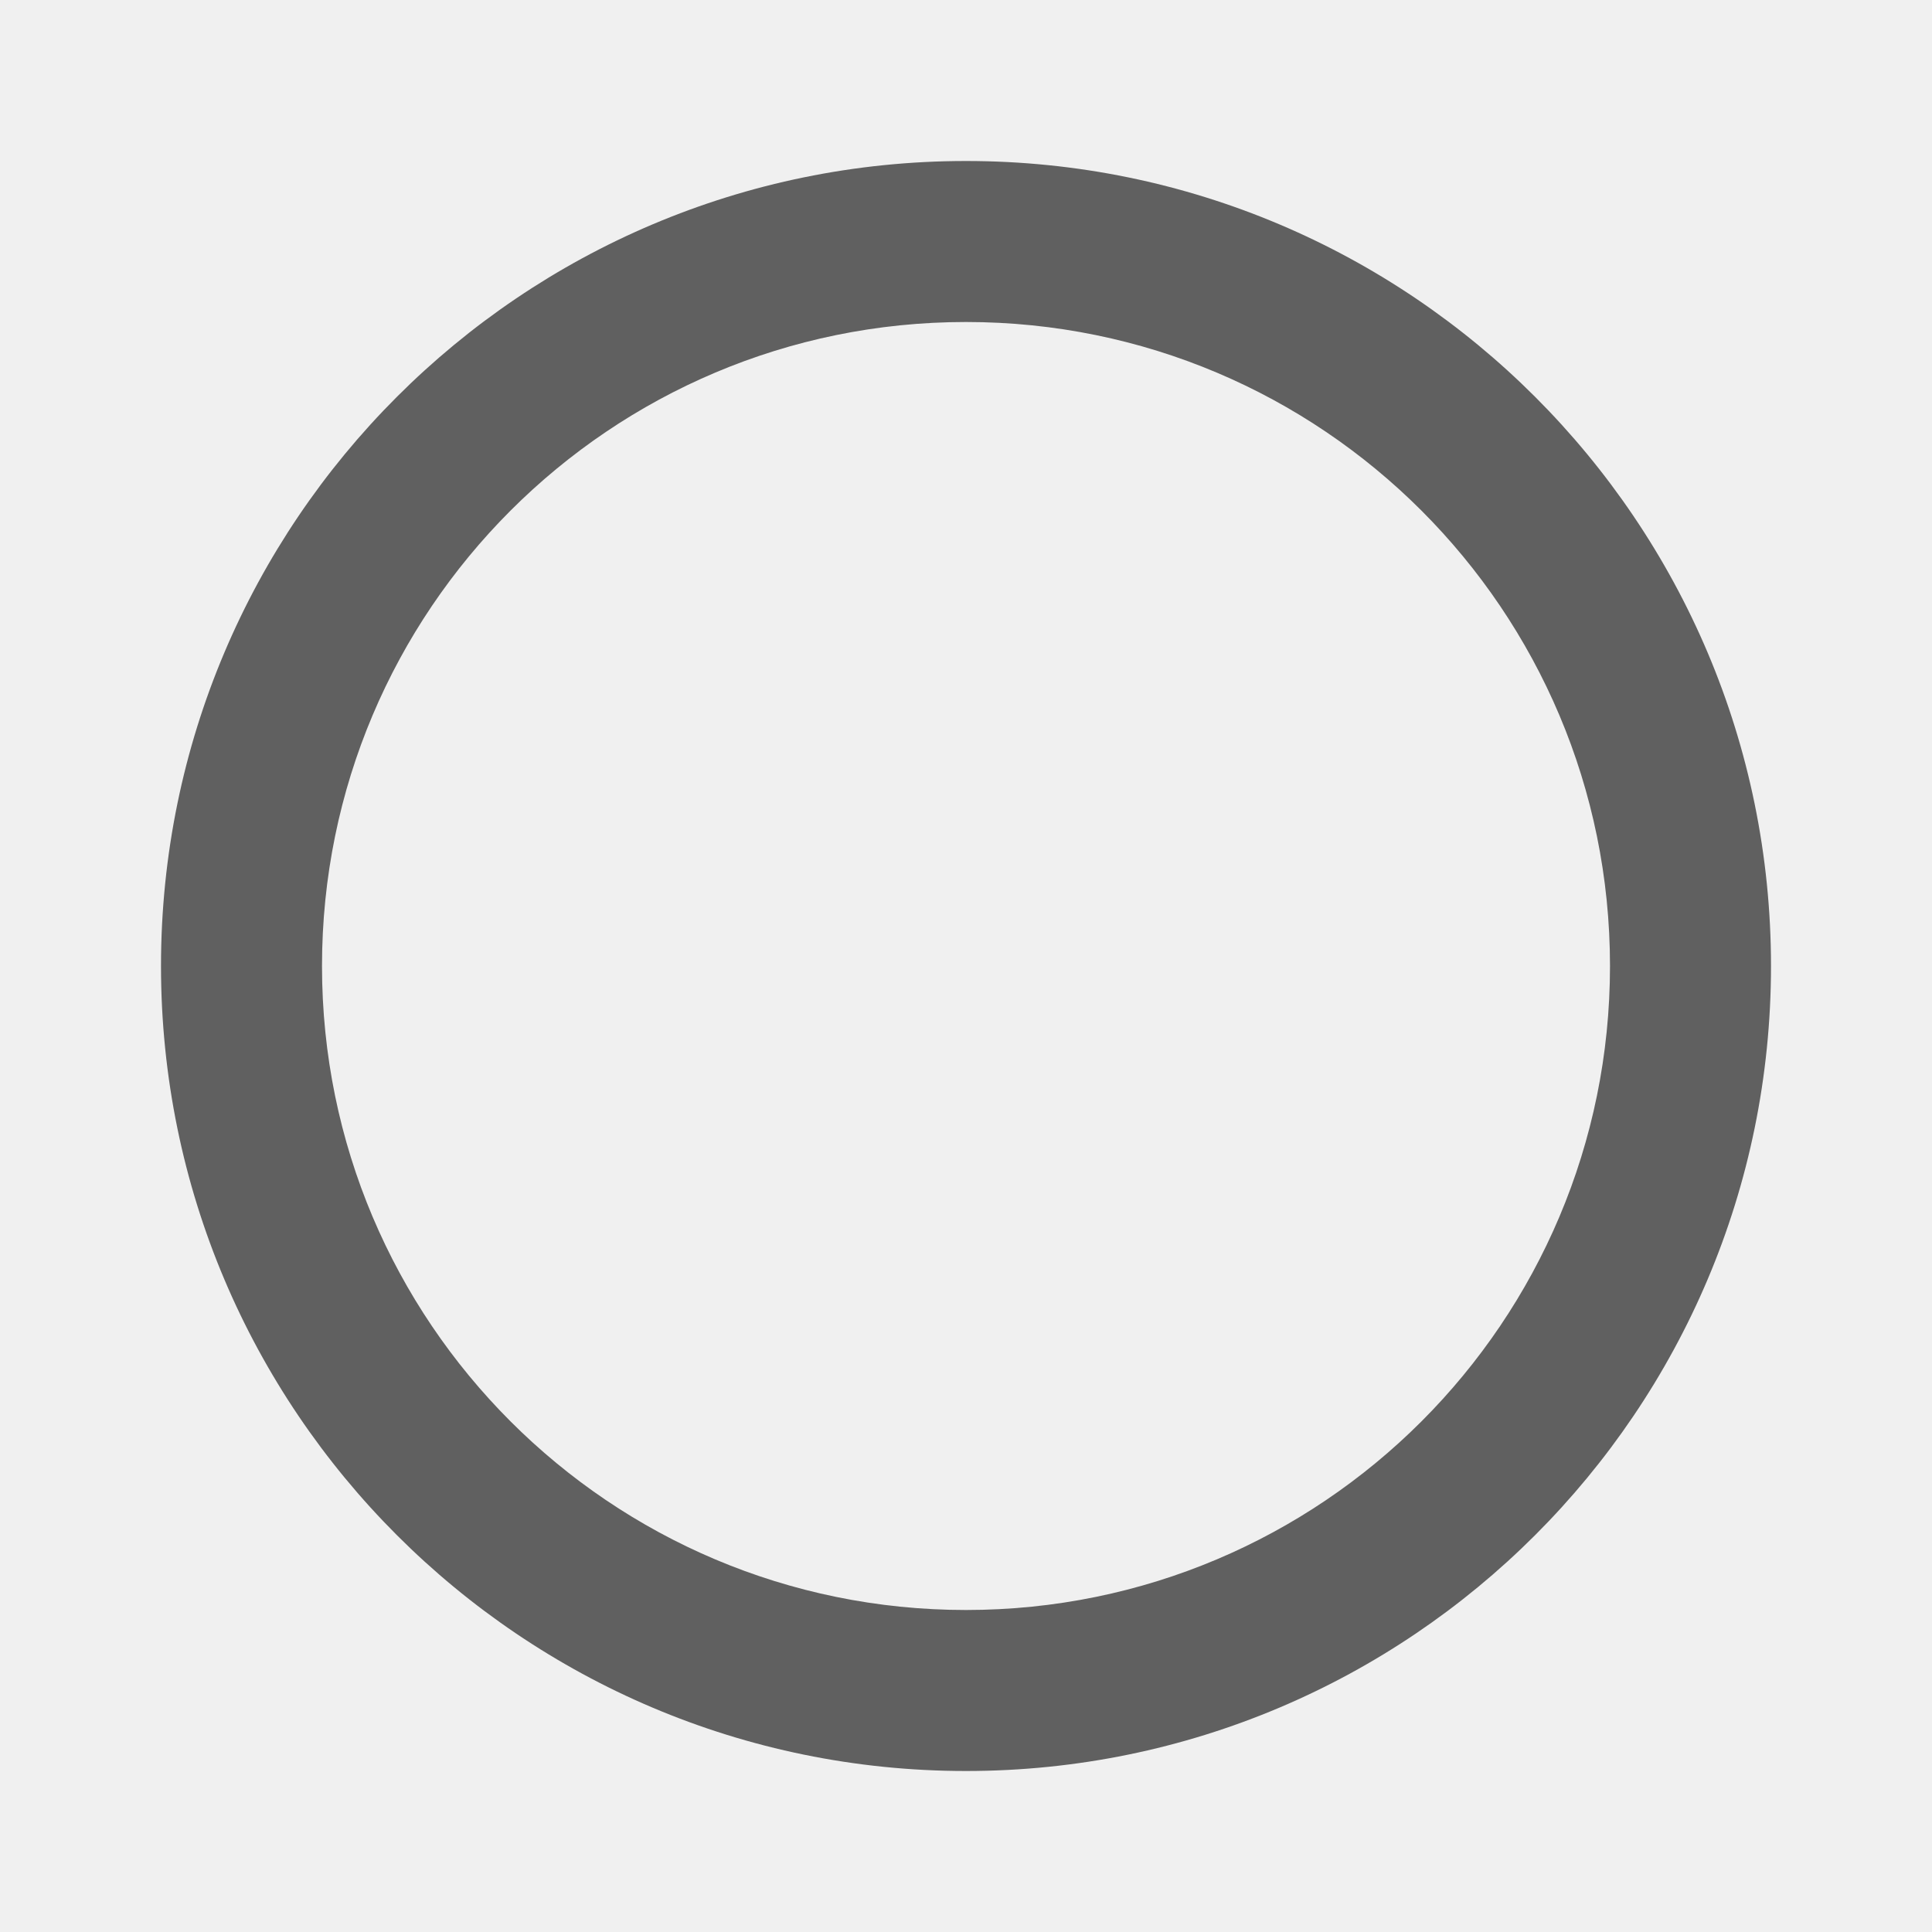
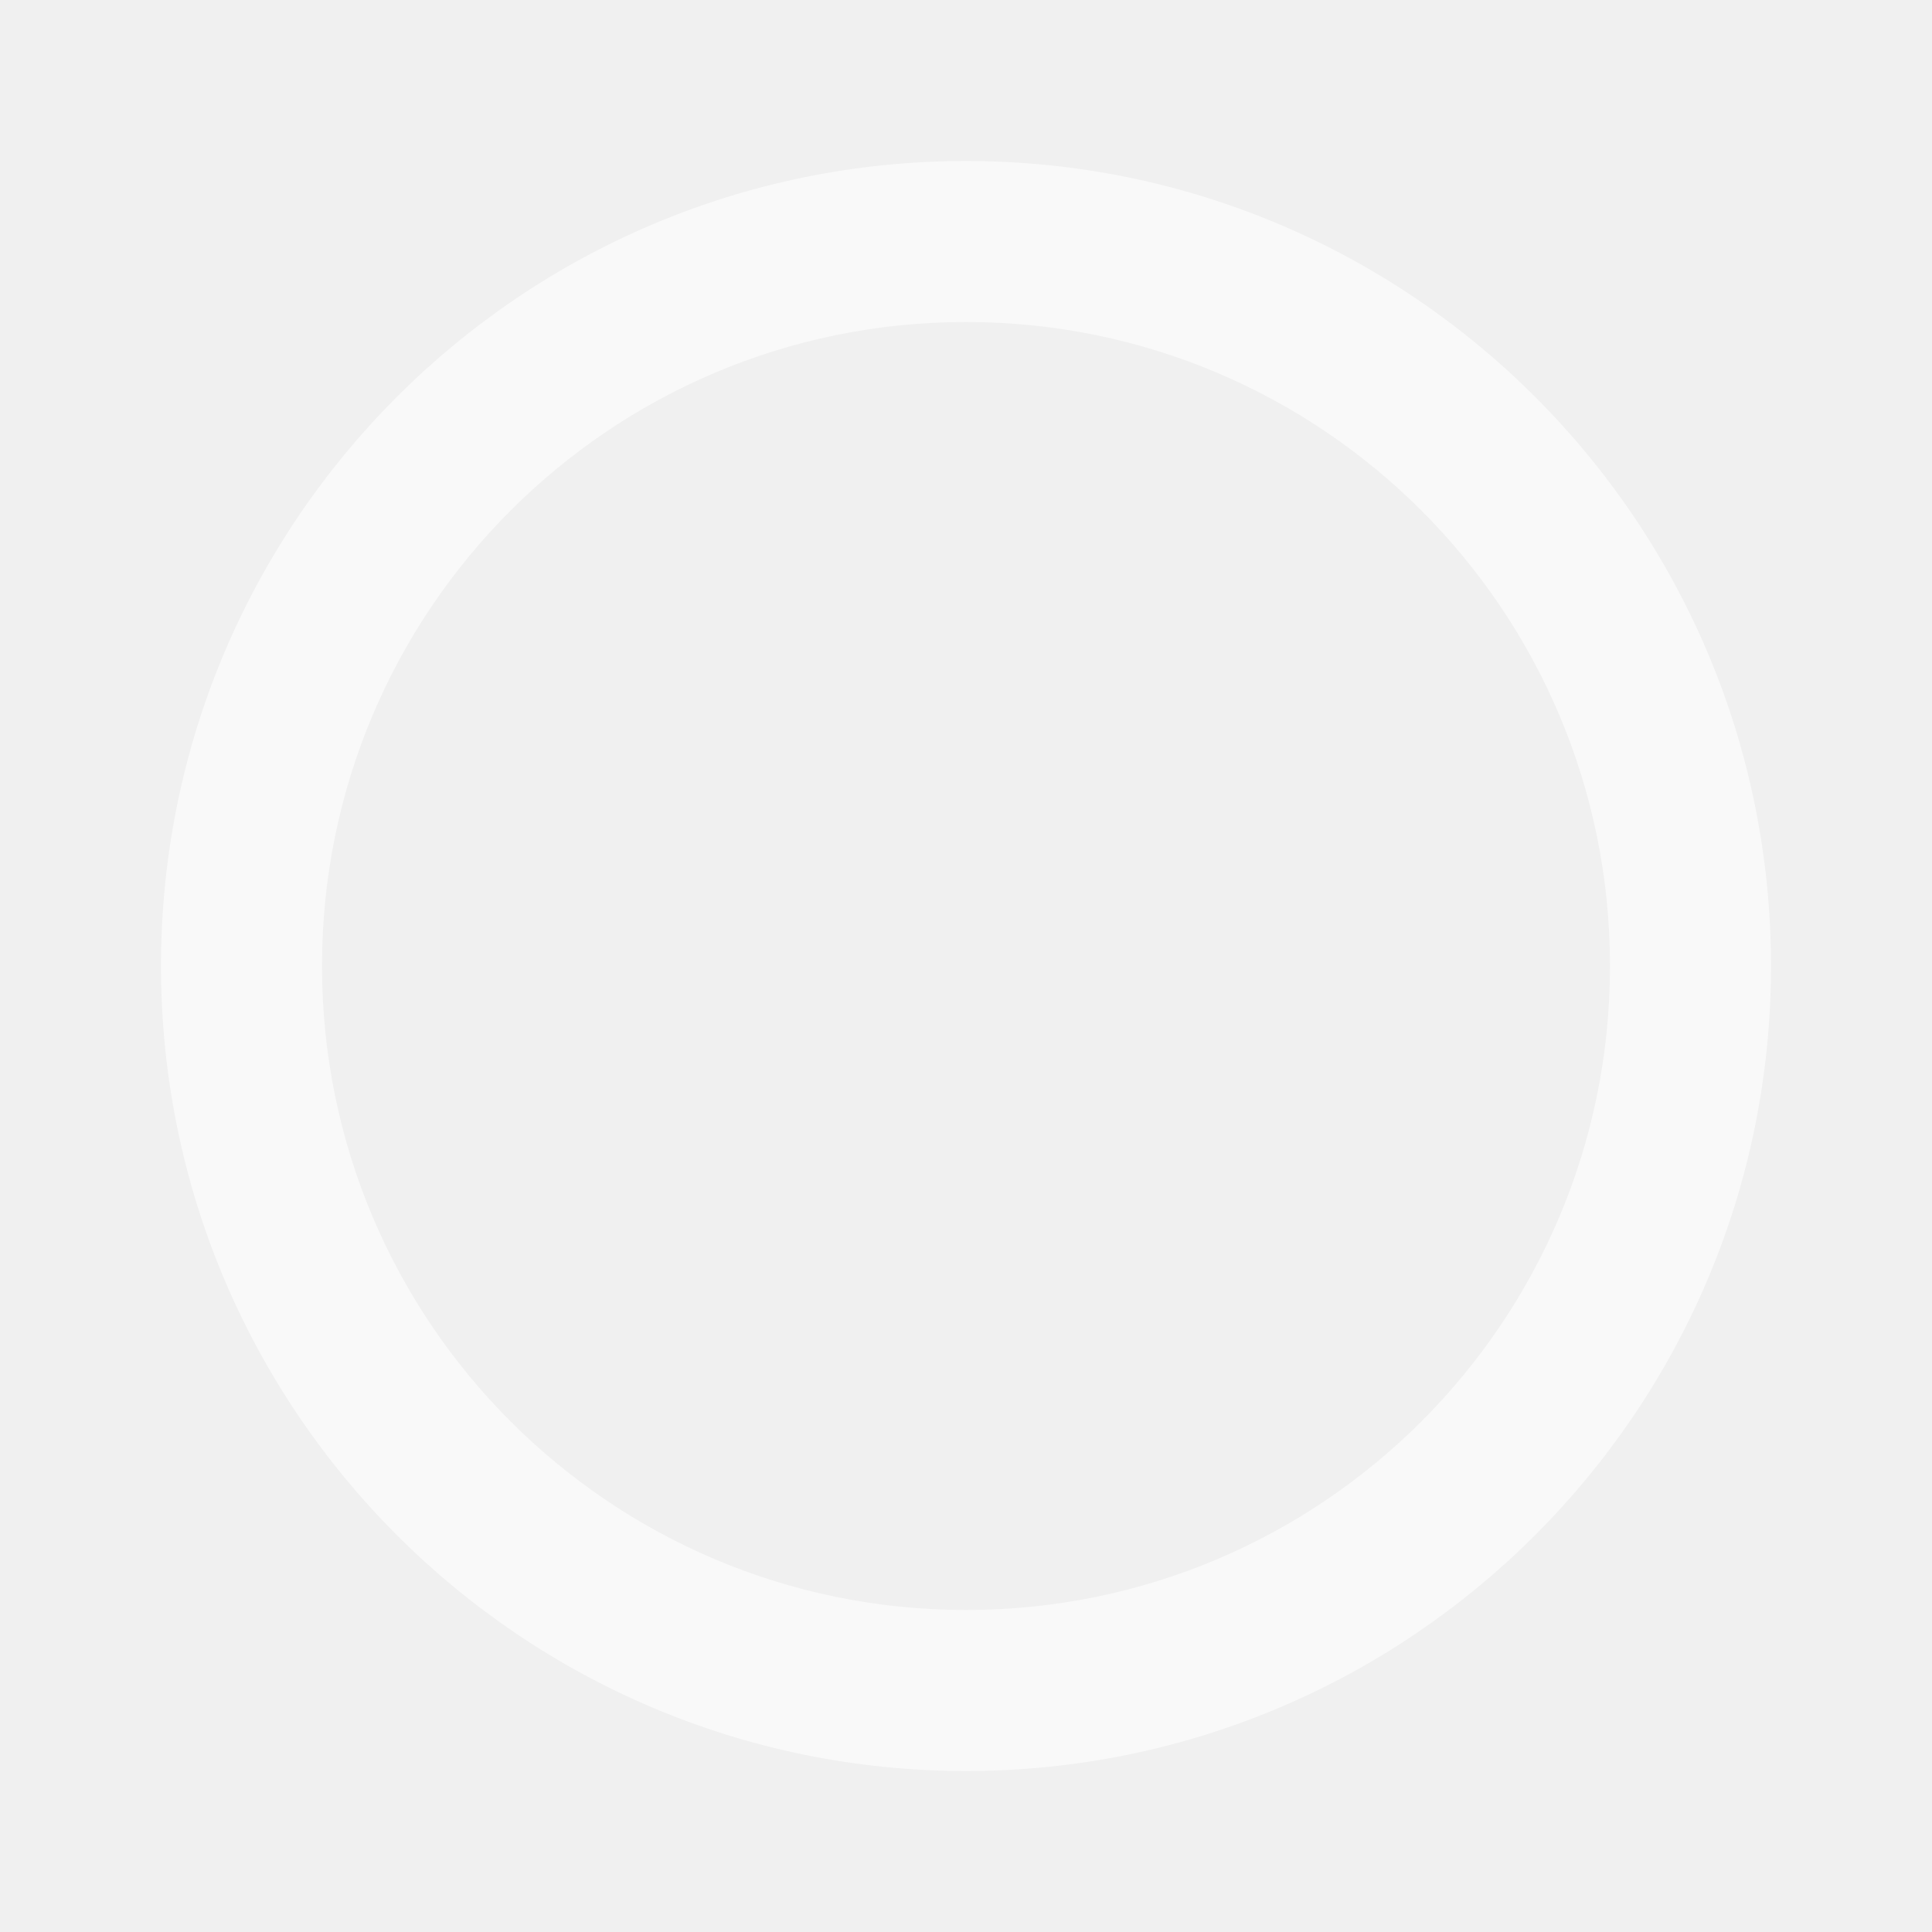
<svg xmlns="http://www.w3.org/2000/svg" width="24" height="24" viewBox="0 0 24 24">
-   <path d="M12 2C6.48 2 2 6.48 2 12s4.48 10 10 10 10-4.48 10-10S17.52 2 12 2zm0 18c-4.42 0-8-3.58-8-8s3.58-8 8-8 8 3.58 8 8-3.58 8-8 8z" fill="#000000" opacity="0.6" />
+   <path d="M12 2C6.48 2 2 6.48 2 12s4.48 10 10 10 10-4.48 10-10S17.52 2 12 2zm0 18c-4.42 0-8-3.58-8-8s3.58-8 8-8 8 3.58 8 8-3.58 8-8 8z" fill="#ffffff" opacity="0.6" />
</svg>
